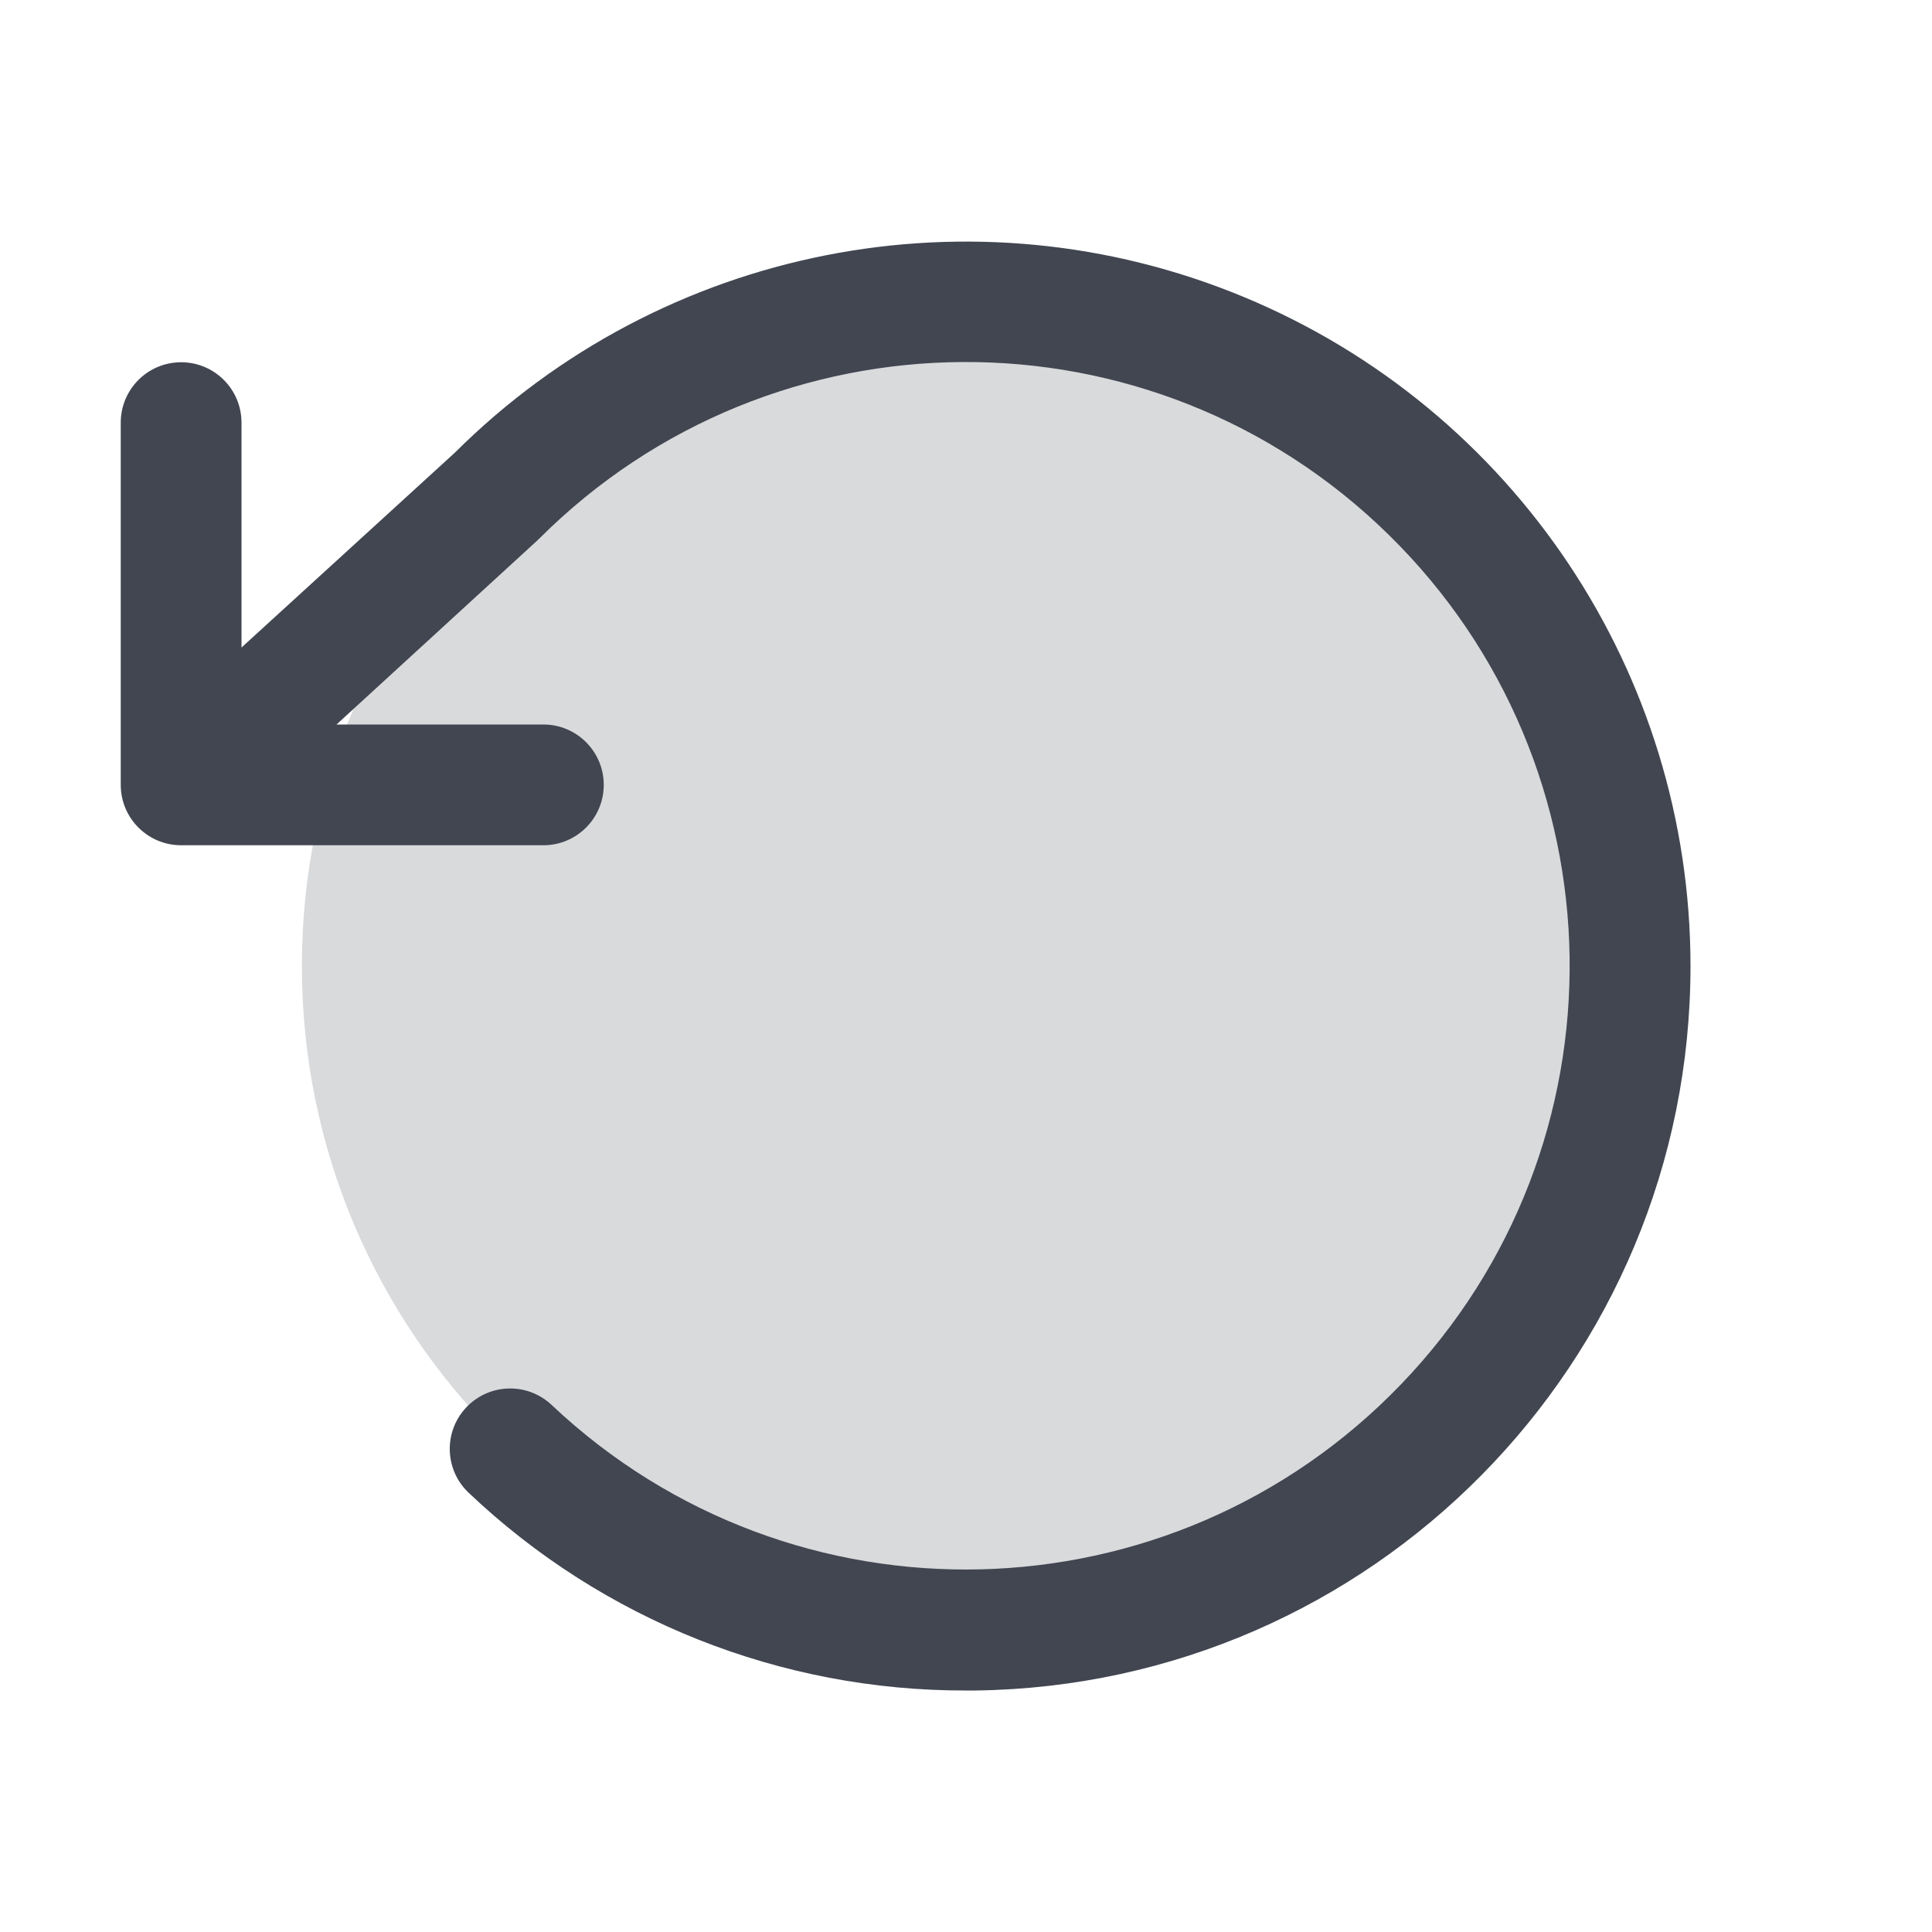
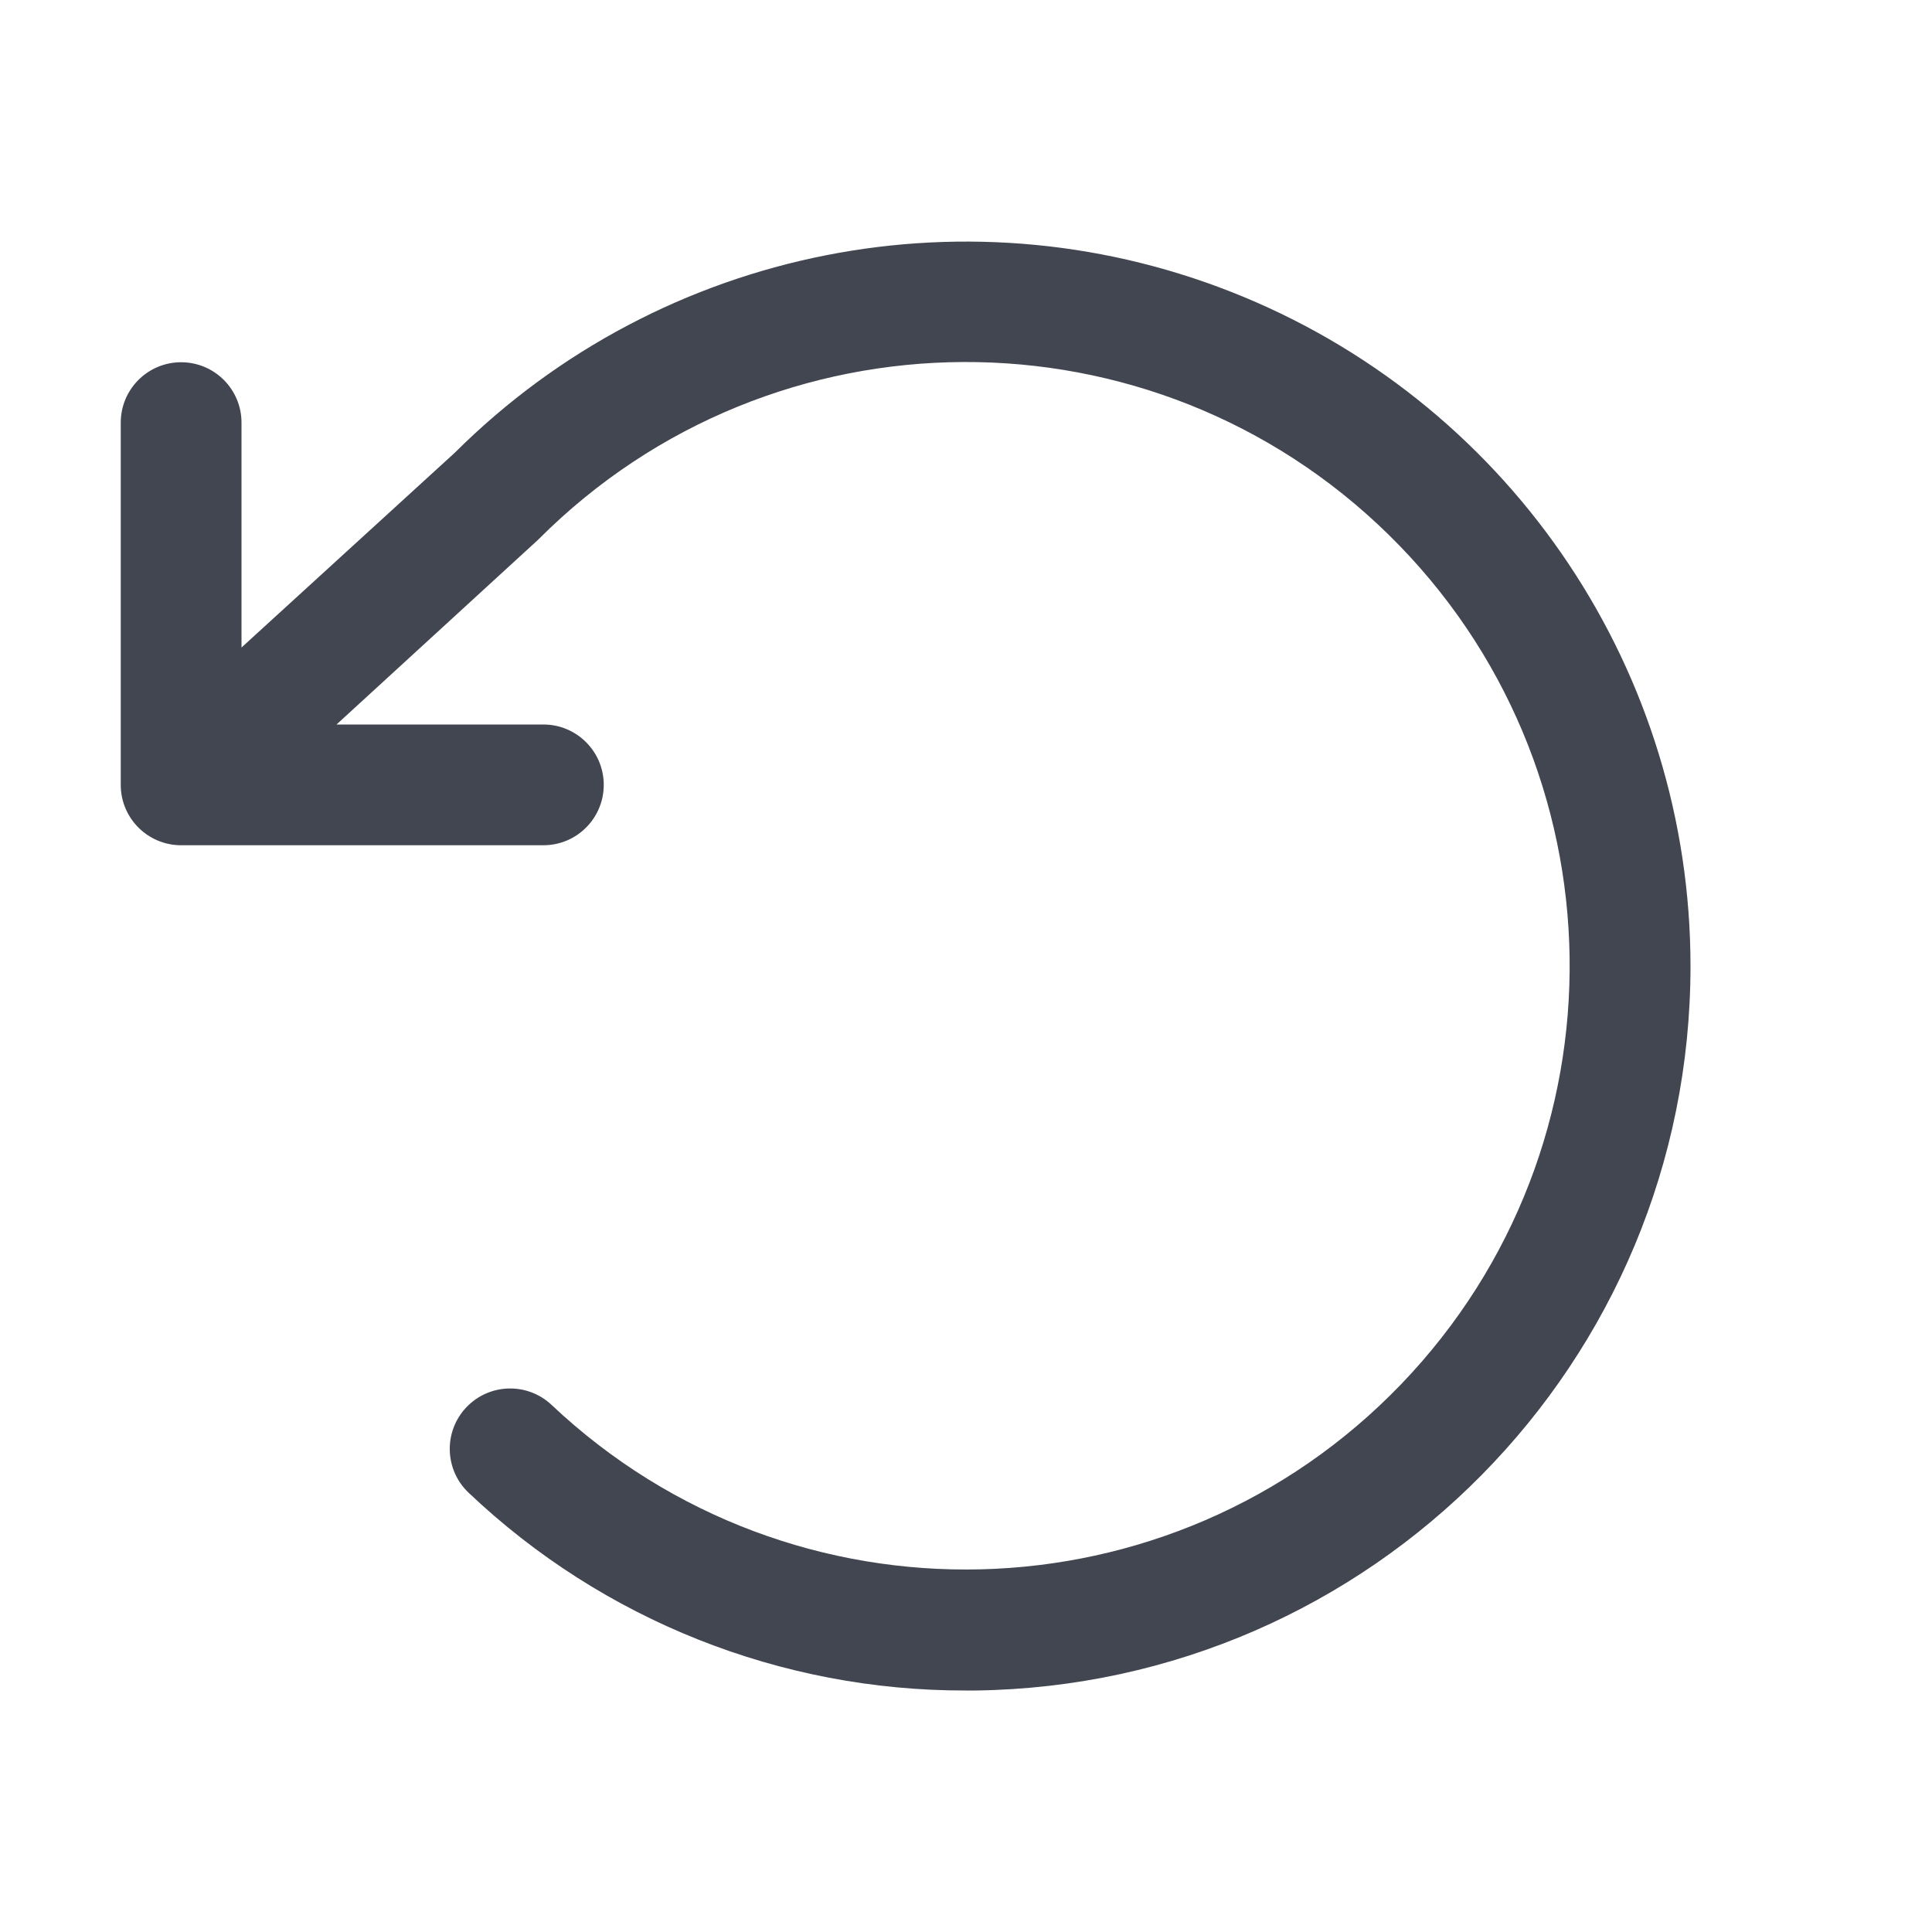
<svg xmlns="http://www.w3.org/2000/svg" width="100%" height="100%" fill="#414651" viewBox="0 0 256 256">
-   <path d="M216,128a88,88,0,1,1-88-88A88,88,0,0,1,216,128Z" opacity="0.2" />
  <path d="M224,128a96,96,0,0,1-94.71,96H128A95.38,95.38,0,0,1,62.1,197.8a8,8,0,0,1,11-11.63A80,80,0,1,0,71.43,71.39a3.07,3.07,0,0,1-.26.25L44.59,96H72a8,8,0,0,1,0,16H24a8,8,0,0,1-8-8V56a8,8,0,0,1,16,0V85.8L60.25,60A96,96,0,0,1,224,128Z" />
</svg>
